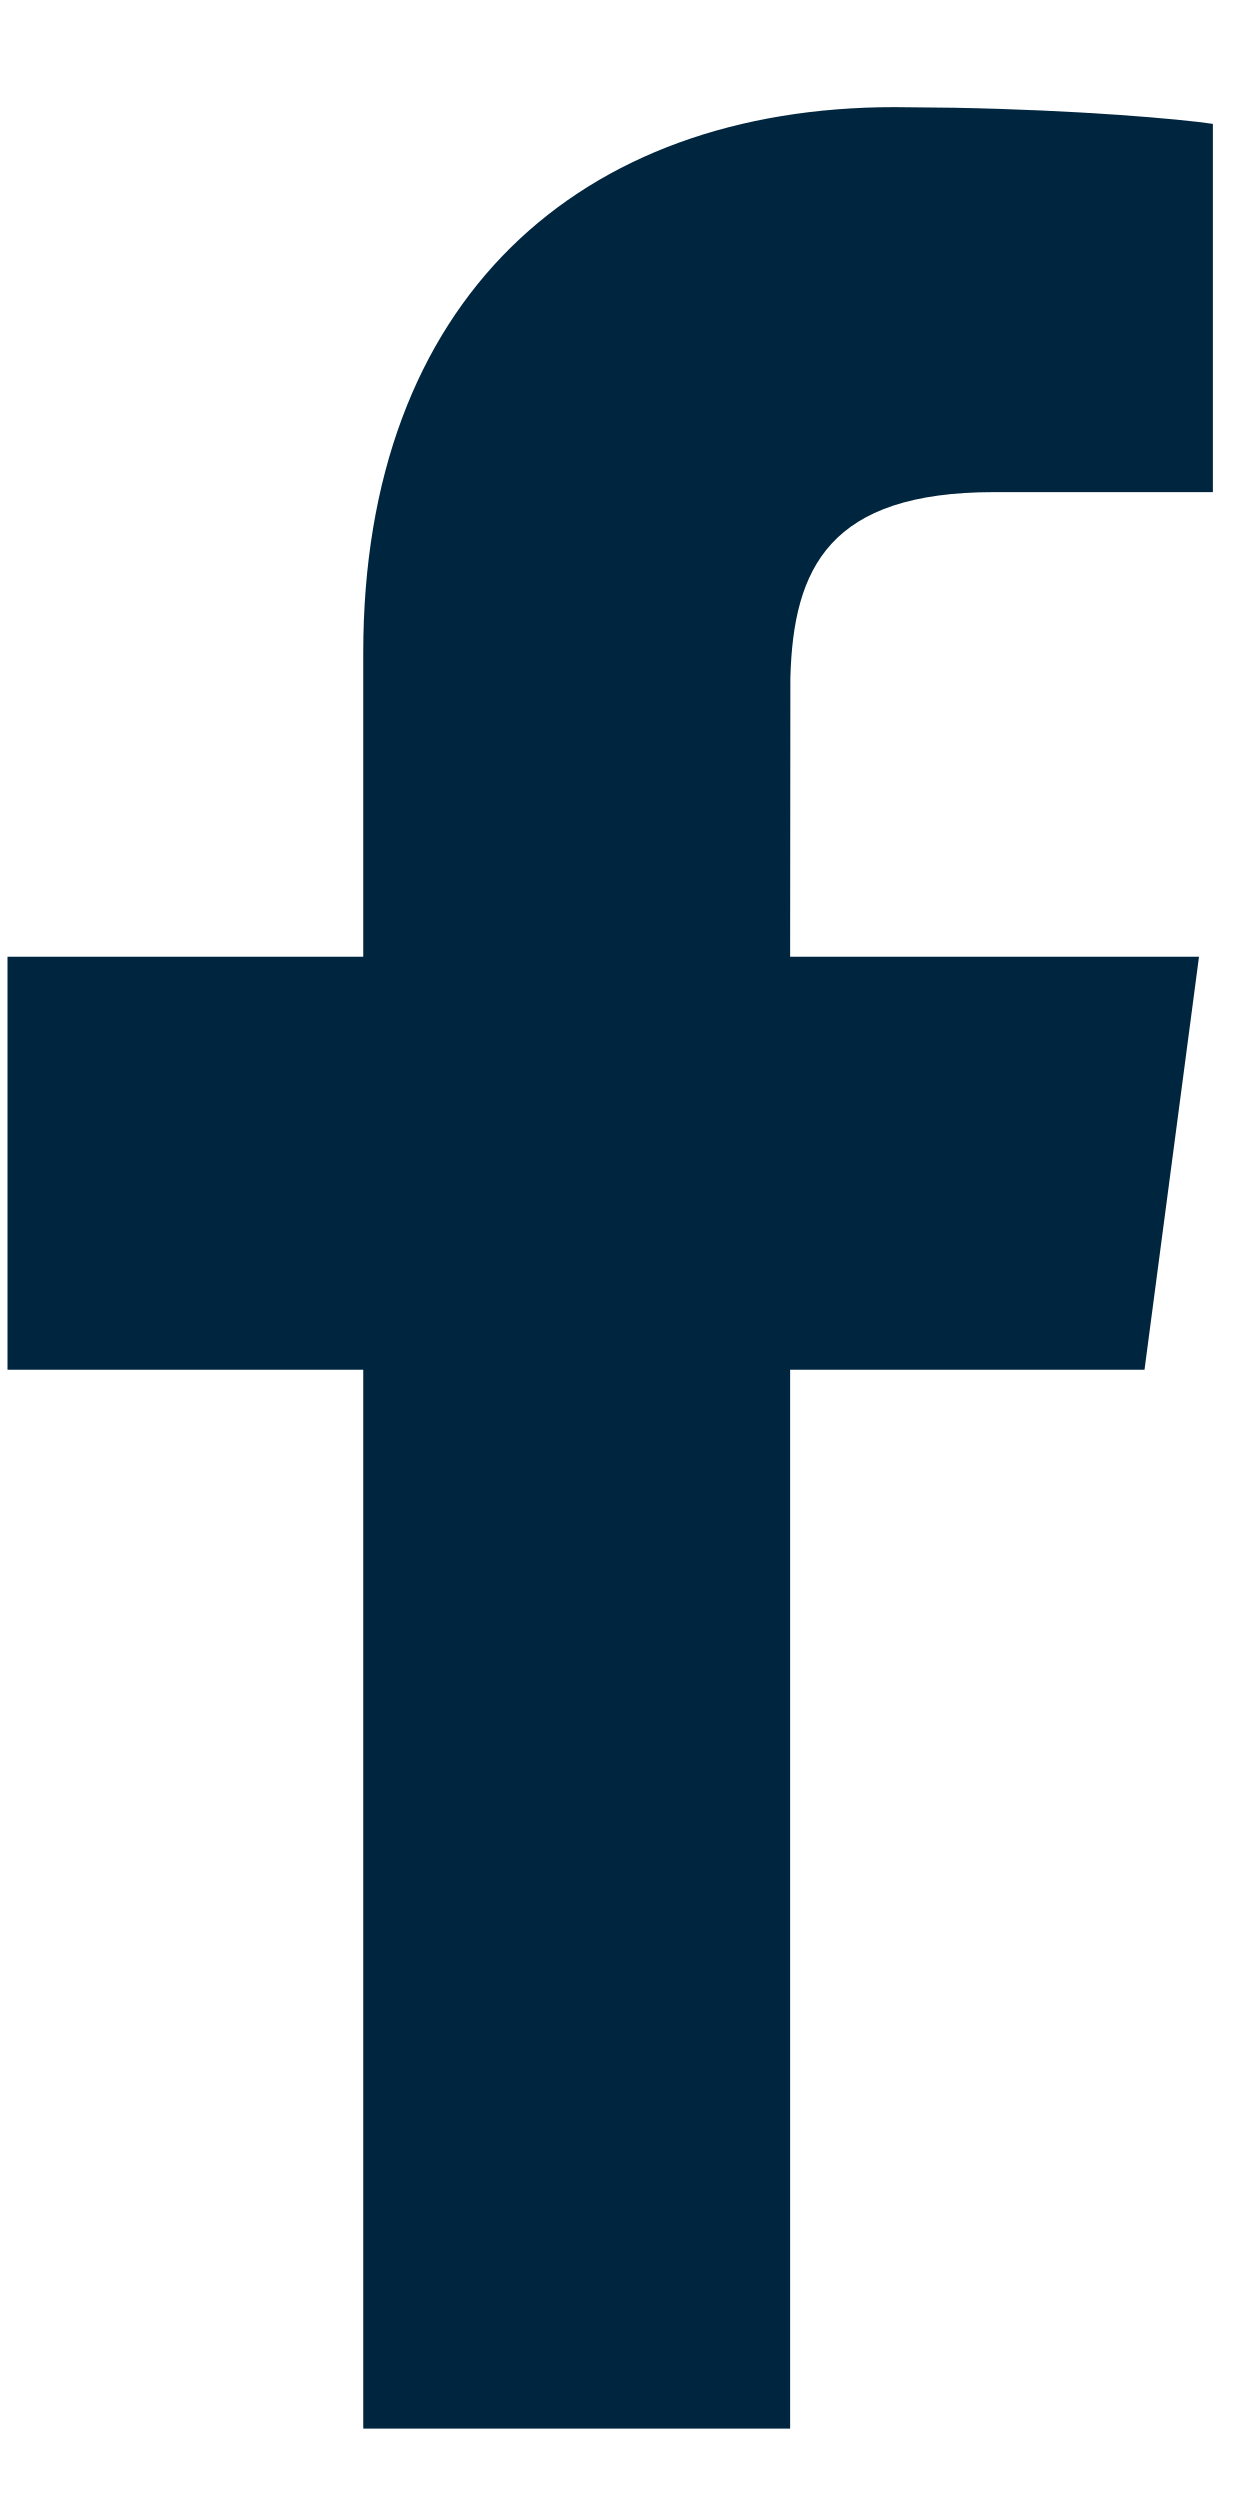
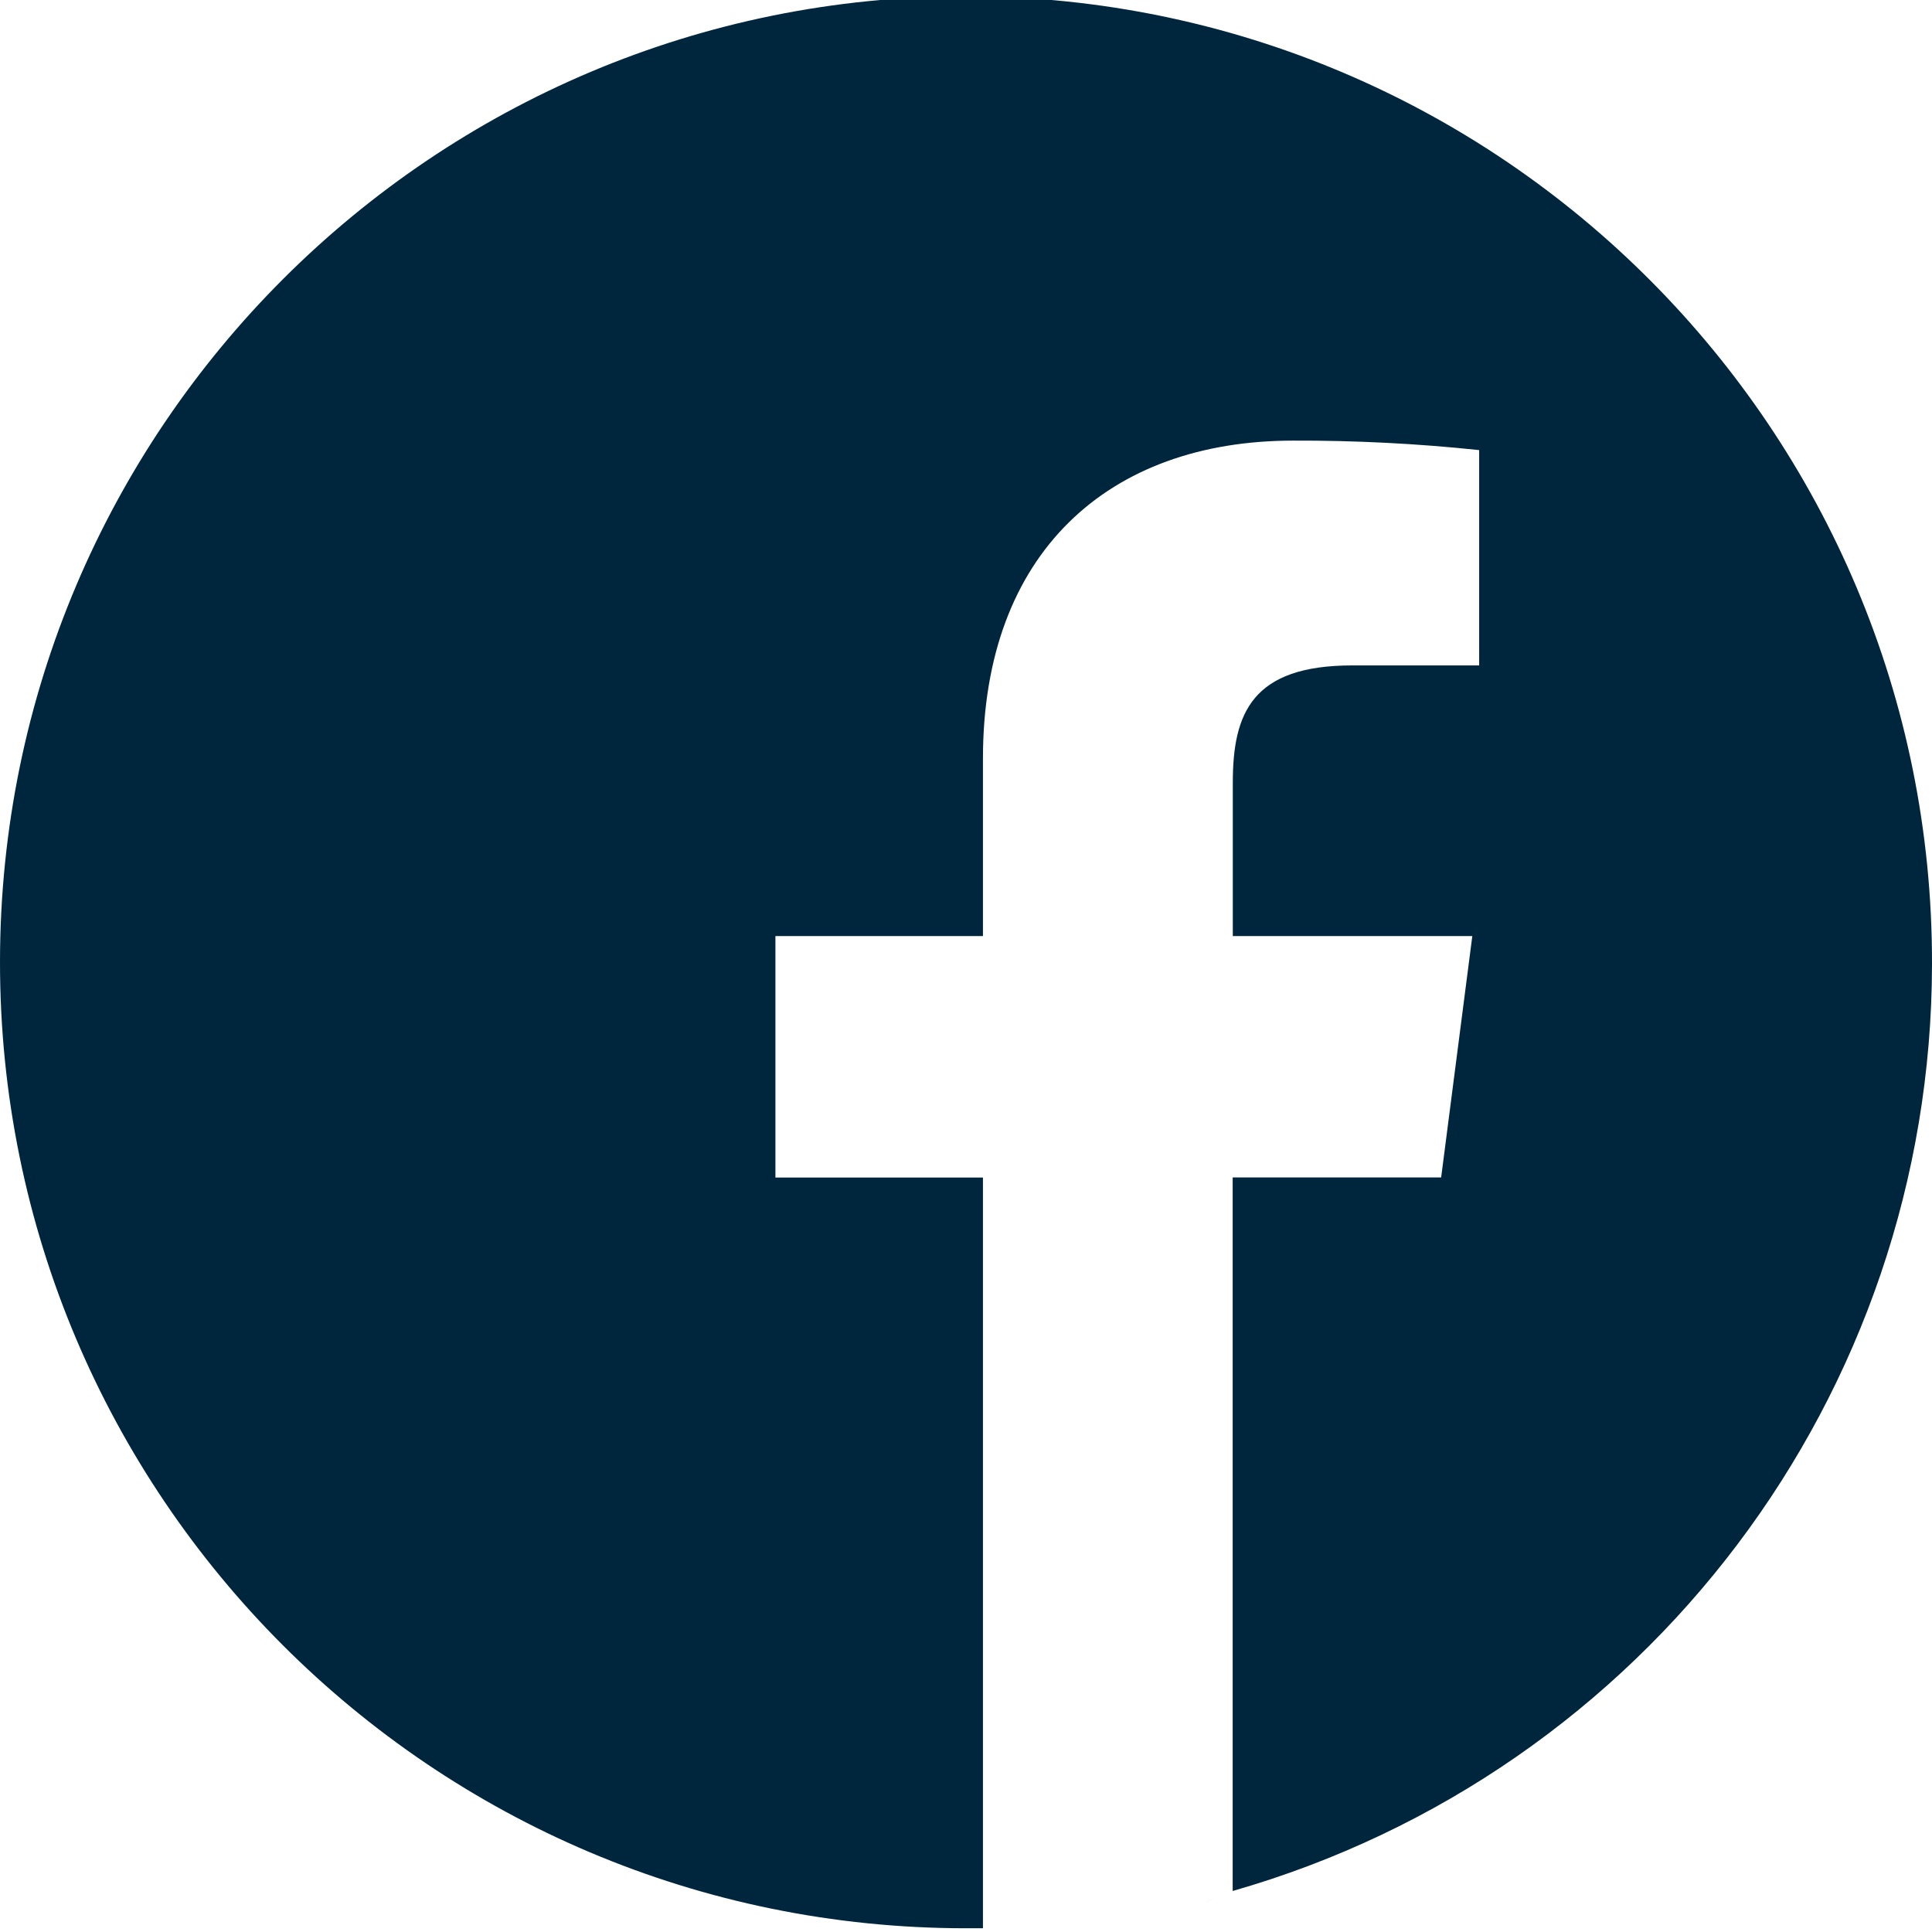
- <svg xmlns="http://www.w3.org/2000/svg" width="10px" height="20px" viewBox="0 0 10 20" version="1.1">
-   <g id="Page-1" stroke="none" stroke-width="1" fill="none" fill-rule="evenodd">
-     <g id="01-HomePage-02" transform="translate(-153, -4441)" fill="#00253E" fill-rule="nonzero">
-       <g id="Group-10" transform="translate(135, 4429)">
-         <path d="M27.703,12.991 L27.703,15.937 L25.951,15.937 C24.638,15.937 24.346,16.54 24.323,17.423 L24.321,19.654 L27.592,19.654 L27.156,22.958 L24.321,22.958 L24.321,31.429 L20.906,31.429 L20.906,22.958 L18.06,22.958 L18.06,19.654 L20.906,19.654 L20.906,17.221 C20.906,14.397 22.636,12.857 25.158,12.857 L25.63,12.862 C26.628,12.88 27.442,12.952 27.703,12.991 Z" id="facebook" />
-       </g>
-     </g>
-   </g>
+ <svg xmlns="http://www.w3.org/2000/svg" id="Facebook" width="31" height="30.996" viewBox="0 0 31 30.996">
+   <path id="Path" d="M.389,0Q.2.083,0,.151.2.083.389,0Z" transform="translate(17.611 30.738)" fill="#00263e" />
+   <path id="Path-2" data-name="Path" d="M.185.023C.123.052.062.079,0,.106.062.079.123.052.185.023Z" transform="translate(18.124 30.684)" fill="#00263e" />
+   <path id="Path-3" data-name="Path" d="M.456.013C.3.056.153.1,0,.128.153.1.3.056.456.013Z" transform="translate(16.809 30.839)" fill="#00263e" />
+   <path id="Path-4" data-name="Path" d="M.219.028C.146.052.073.075,0,.1.073.075.146.052.219.028Z" transform="translate(17.344 30.802)" fill="#00263e" />
+   <path id="Path-5" data-name="Path" d="M.164.022,0,.109Z" transform="translate(18.568 30.601)" fill="#00263e" />
+   <path id="Path-6" data-name="Path" d="M.155.02,0,.114Z" transform="translate(19.647 30.341)" fill="#00263e" />
+   <path id="Path-7" data-name="Path" d="M.155.019C.1.051.052.084,0,.115.052.084.1.052.155.019Z" transform="translate(19.318 30.428)" fill="#00263e" />
+   <path id="Path-8" data-name="Path" d="M.155.022C.1.052.052.08,0,.109.052.08.1.052.155.022Z" transform="translate(18.895 30.531)" fill="#00263e" />
+   <path id="Path-9" data-name="Path" d="M.245.035Q.123.061,0,.082.123.061.245.035Z" transform="translate(16.559 30.883)" fill="#00263e" />
+   <path id="Path-10" data-name="Path" d="M31,15.47A15.5,15.5,0,1,0,15.5,30.94c.091,0,.182,0,.272,0V18.894h-3.33V15.02h3.33V12.17c0-3.306,2.022-5.1,4.976-5.1a27.466,27.466,0,0,1,2.986.152v3.455H21.7c-1.607,0-1.919.762-1.919,1.881V15.02h3.843l-.5,3.873H19.779V30.342A15.483,15.483,0,0,0,31,15.47Z" fill="#00263e" />
+   <path id="Path-11" data-name="Path" d="M.486.03C.324.057.162.078,0,.092.162.078.324.057.486.03Z" transform="translate(16.038 30.904)" fill="#00263e" />
+   <path id="Path-12" data-name="Path" d="M.257.045Q.129.056,0,.061.129.056.257.045Z" transform="translate(15.773 30.928)" fill="#00263e" />
</svg>
